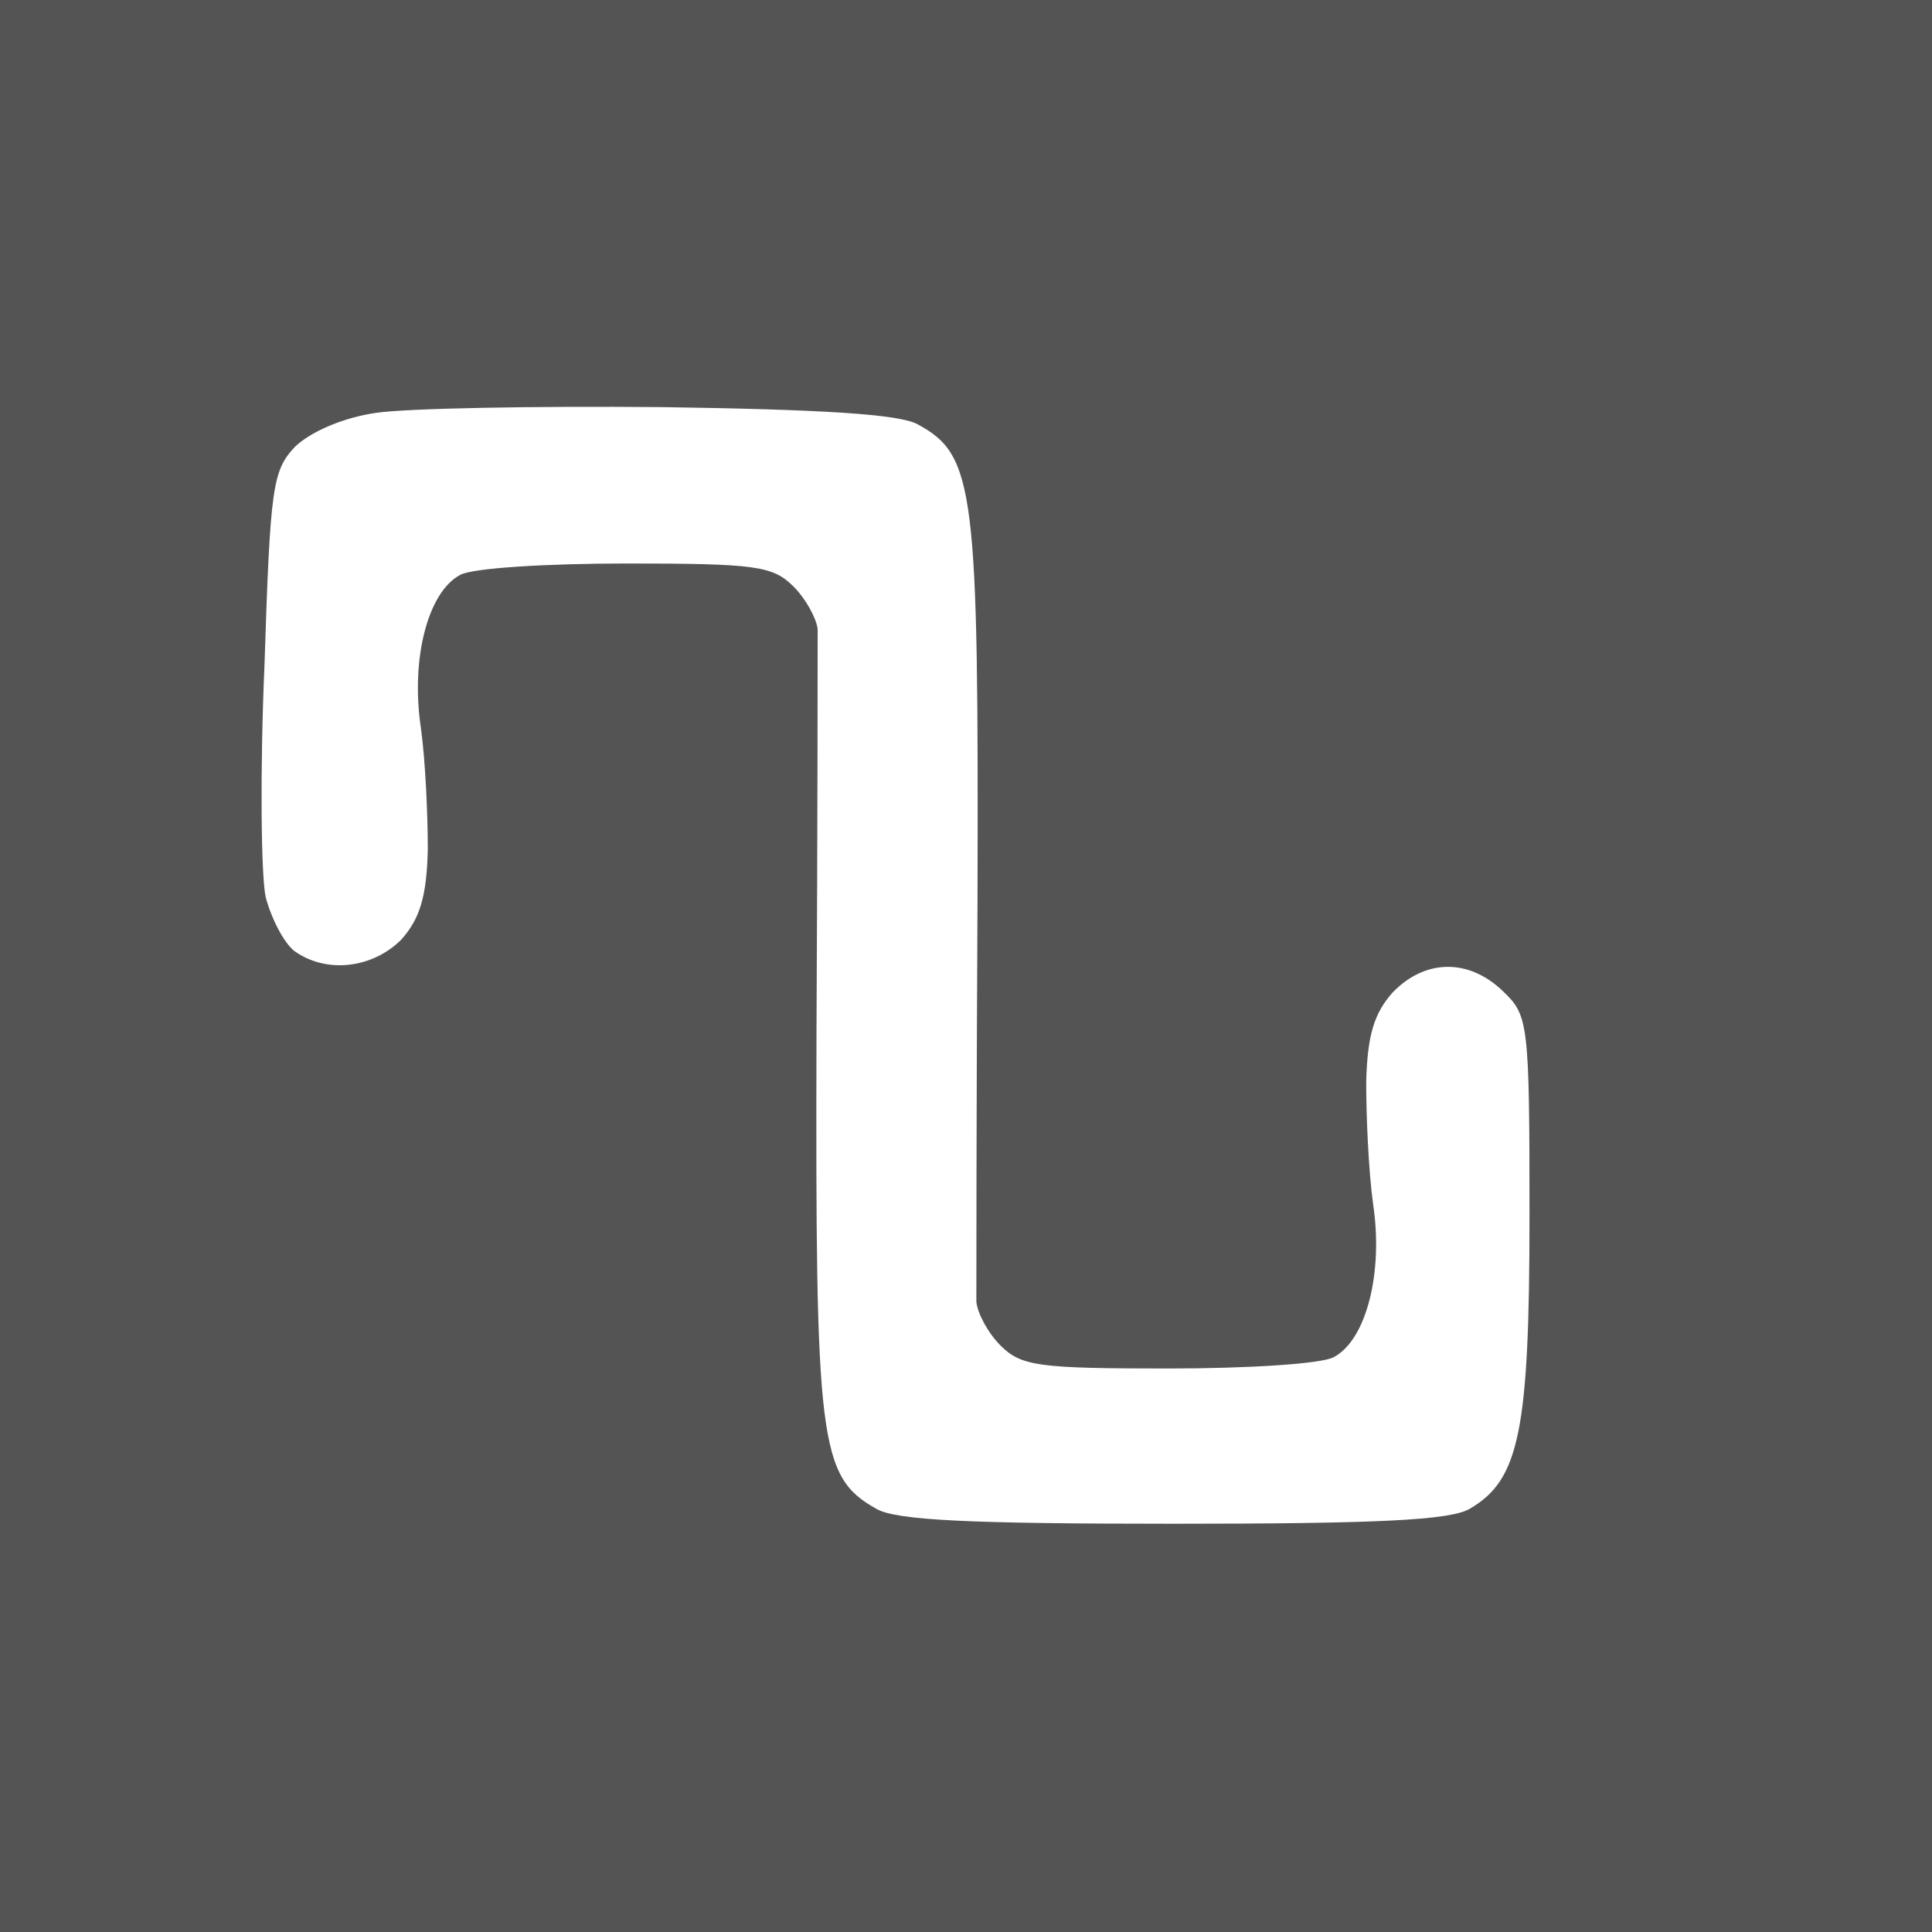
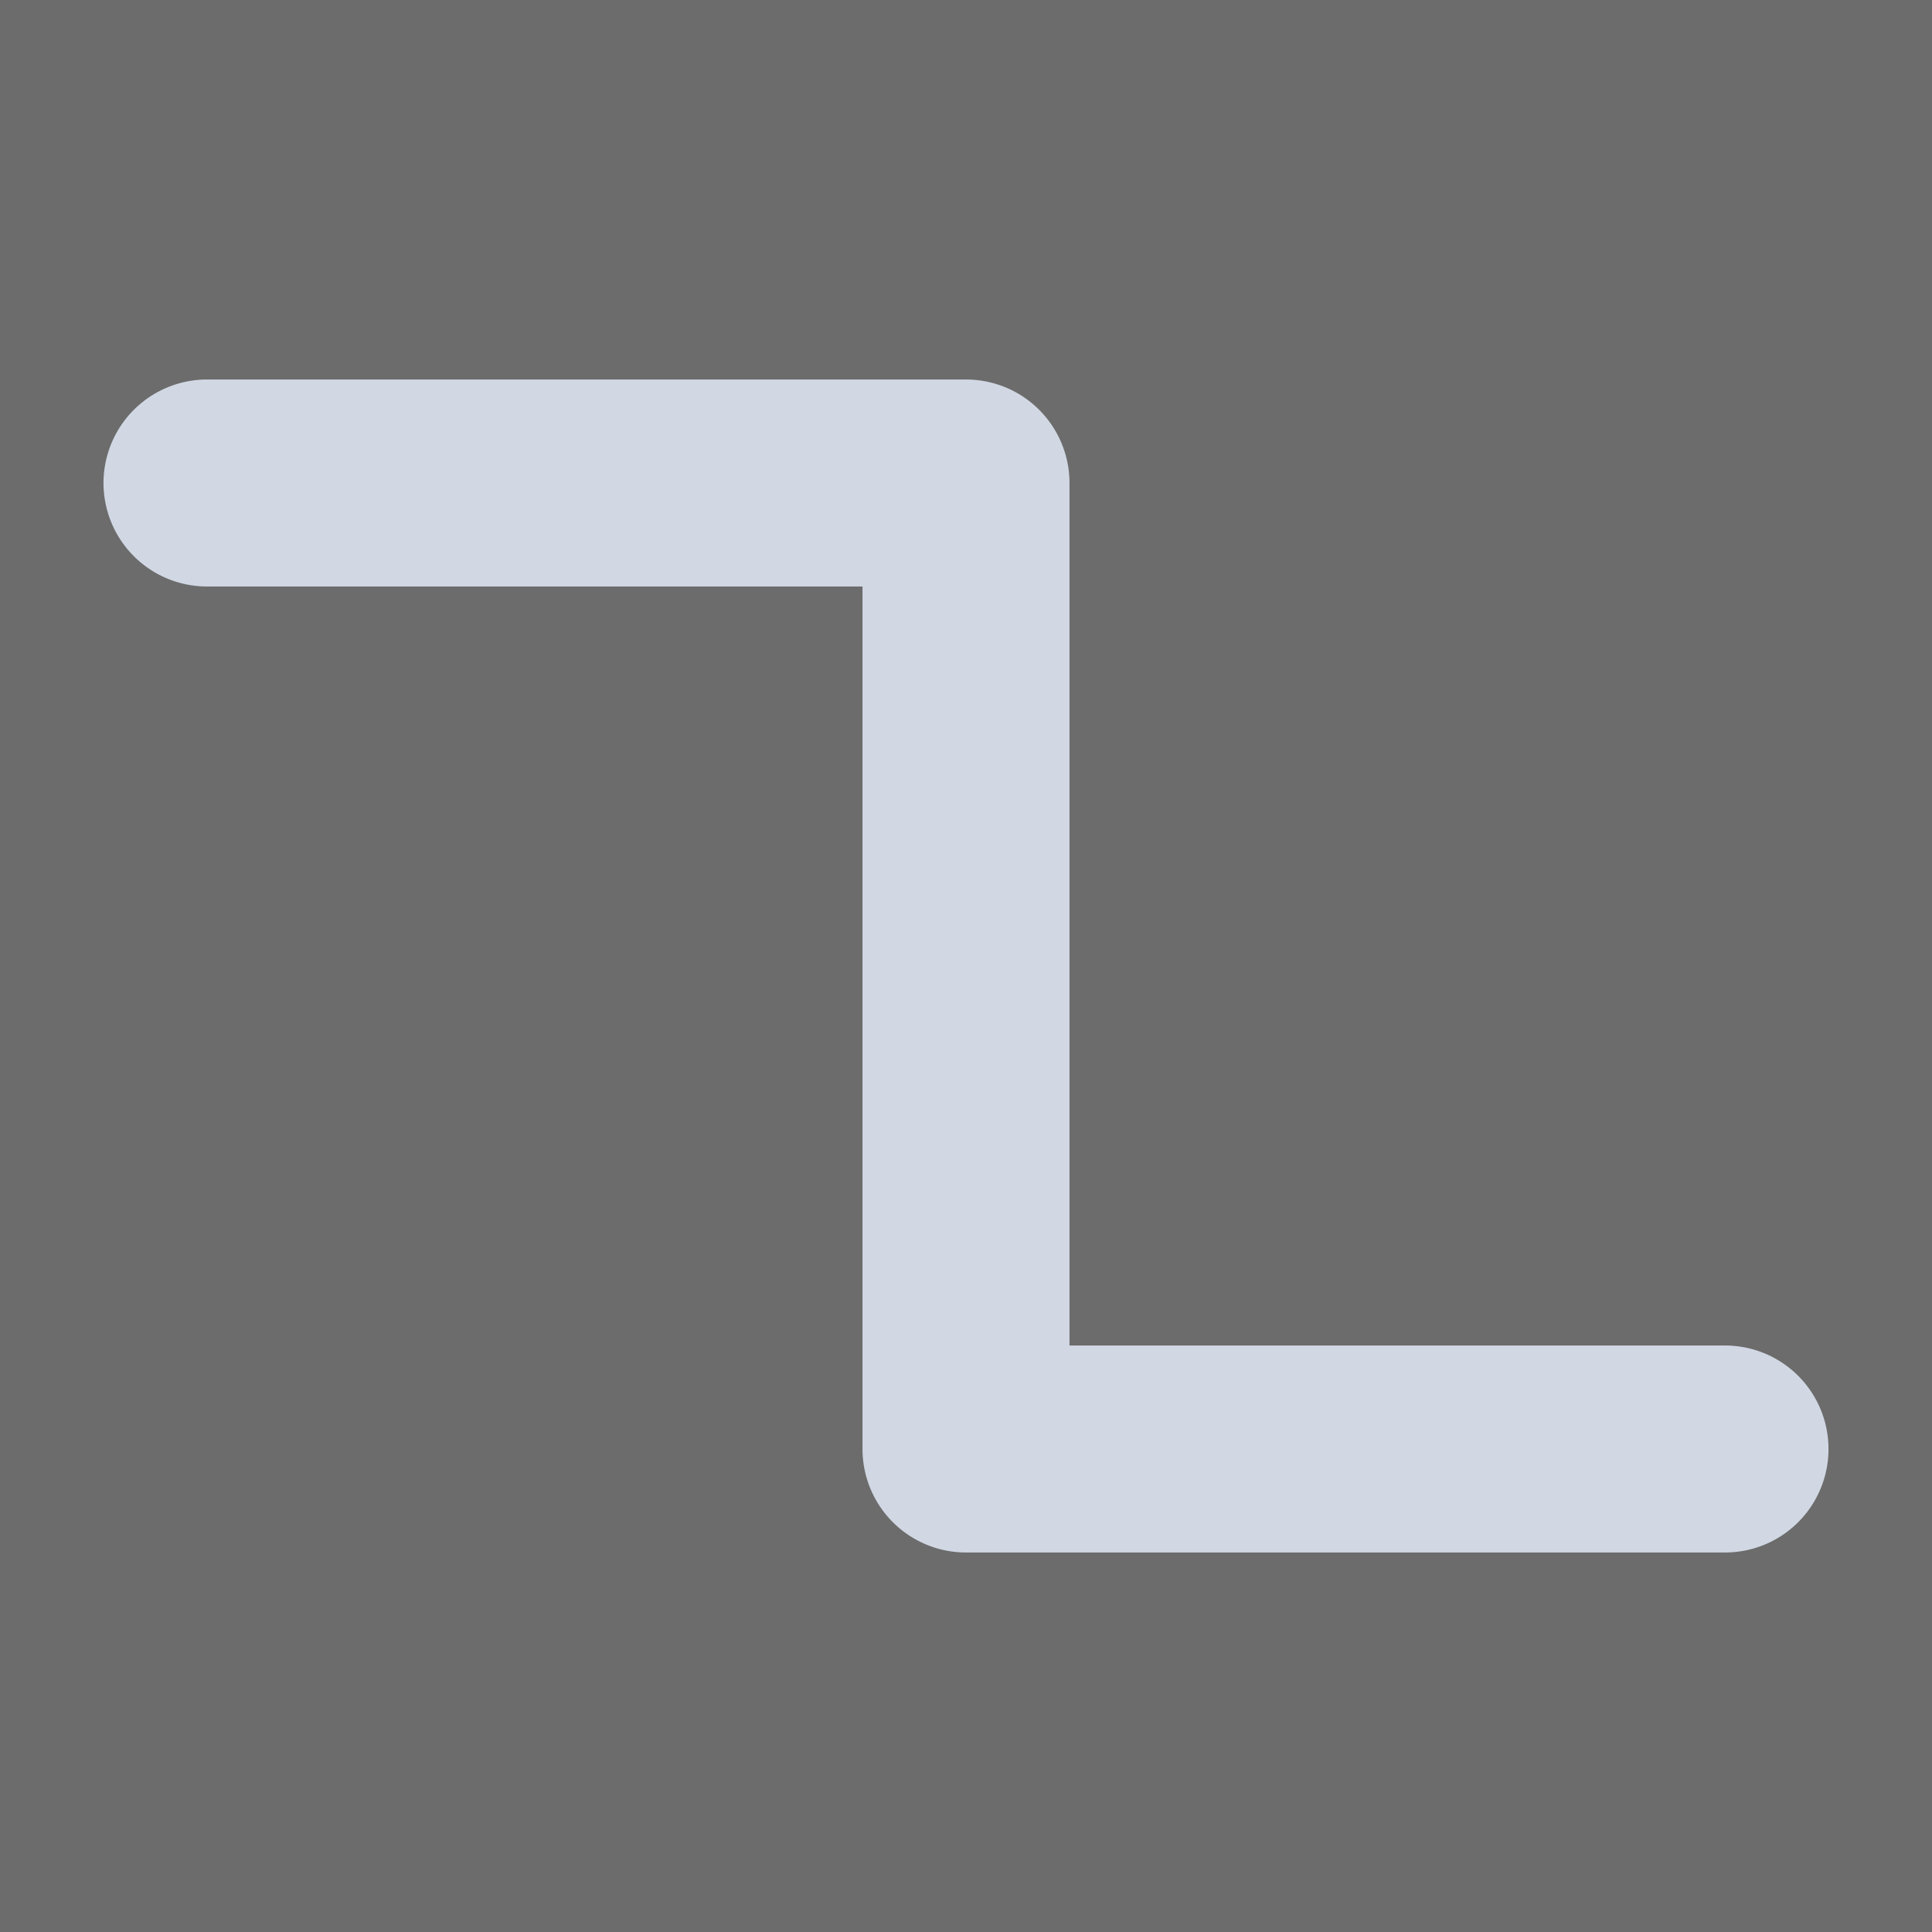
- <svg xmlns="http://www.w3.org/2000/svg" width="14" height="14" viewBox="0 0 168 168">
-   <rect width="168" height="168" fill="#000000" fill-opacity="0.651" />
-   <g transform="translate(0,168) scale(0.1,-0.1)" fill="#ffffff" fill-opacity="1.000" stroke="none">
-     <path d="M327 1321 c-28 -4 -56 -16 -70 -29 -20 -21 -22 -34 -27 -190 -4 -92 -3 -183 1 -202 5 -19 16 -40 25 -47 28 -20 68 -15 93 10 16 18 22 37 23 78 0 30 -2 77 -6 106 -9 60 6 118 34 133 10 6 75 10 144 10 113 0 128 -2 146 -20 11 -11 20 -28 21 -37 0 -10 0 -167 -1 -349 -1 -358 2 -388 52 -416 17 -10 81 -13 258 -13 177 0 241 3 258 13 43 25 52 67 52 255 0 168 -1 174 -23 195 -30 29 -68 28 -96 -1 -16 -18 -22 -37 -23 -78 0 -30 2 -77 6 -106 9 -60 -6 -118 -34 -133 -10 -6 -75 -10 -144 -10 -113 0 -128 2 -146 20 -11 11 -20 28 -21 38 0 9 0 166 1 348 1 358 -2 388 -52 415 -16 9 -85 13 -223 15 -110 1 -221 -1 -248 -5z" />
-   </g>
+ <svg xmlns="http://www.w3.org/2000/svg" width="14" height="14" viewBox="0 0 14 14">
+   <rect width="14" height="14" fill="#000000" fill-opacity="0.55" />
+   <path d="M1.5 3.5 H7 V10.5 H12.5" fill="none" stroke="#d1d8e4" stroke-width="1.5" stroke-linecap="round" stroke-linejoin="round" />
</svg>
